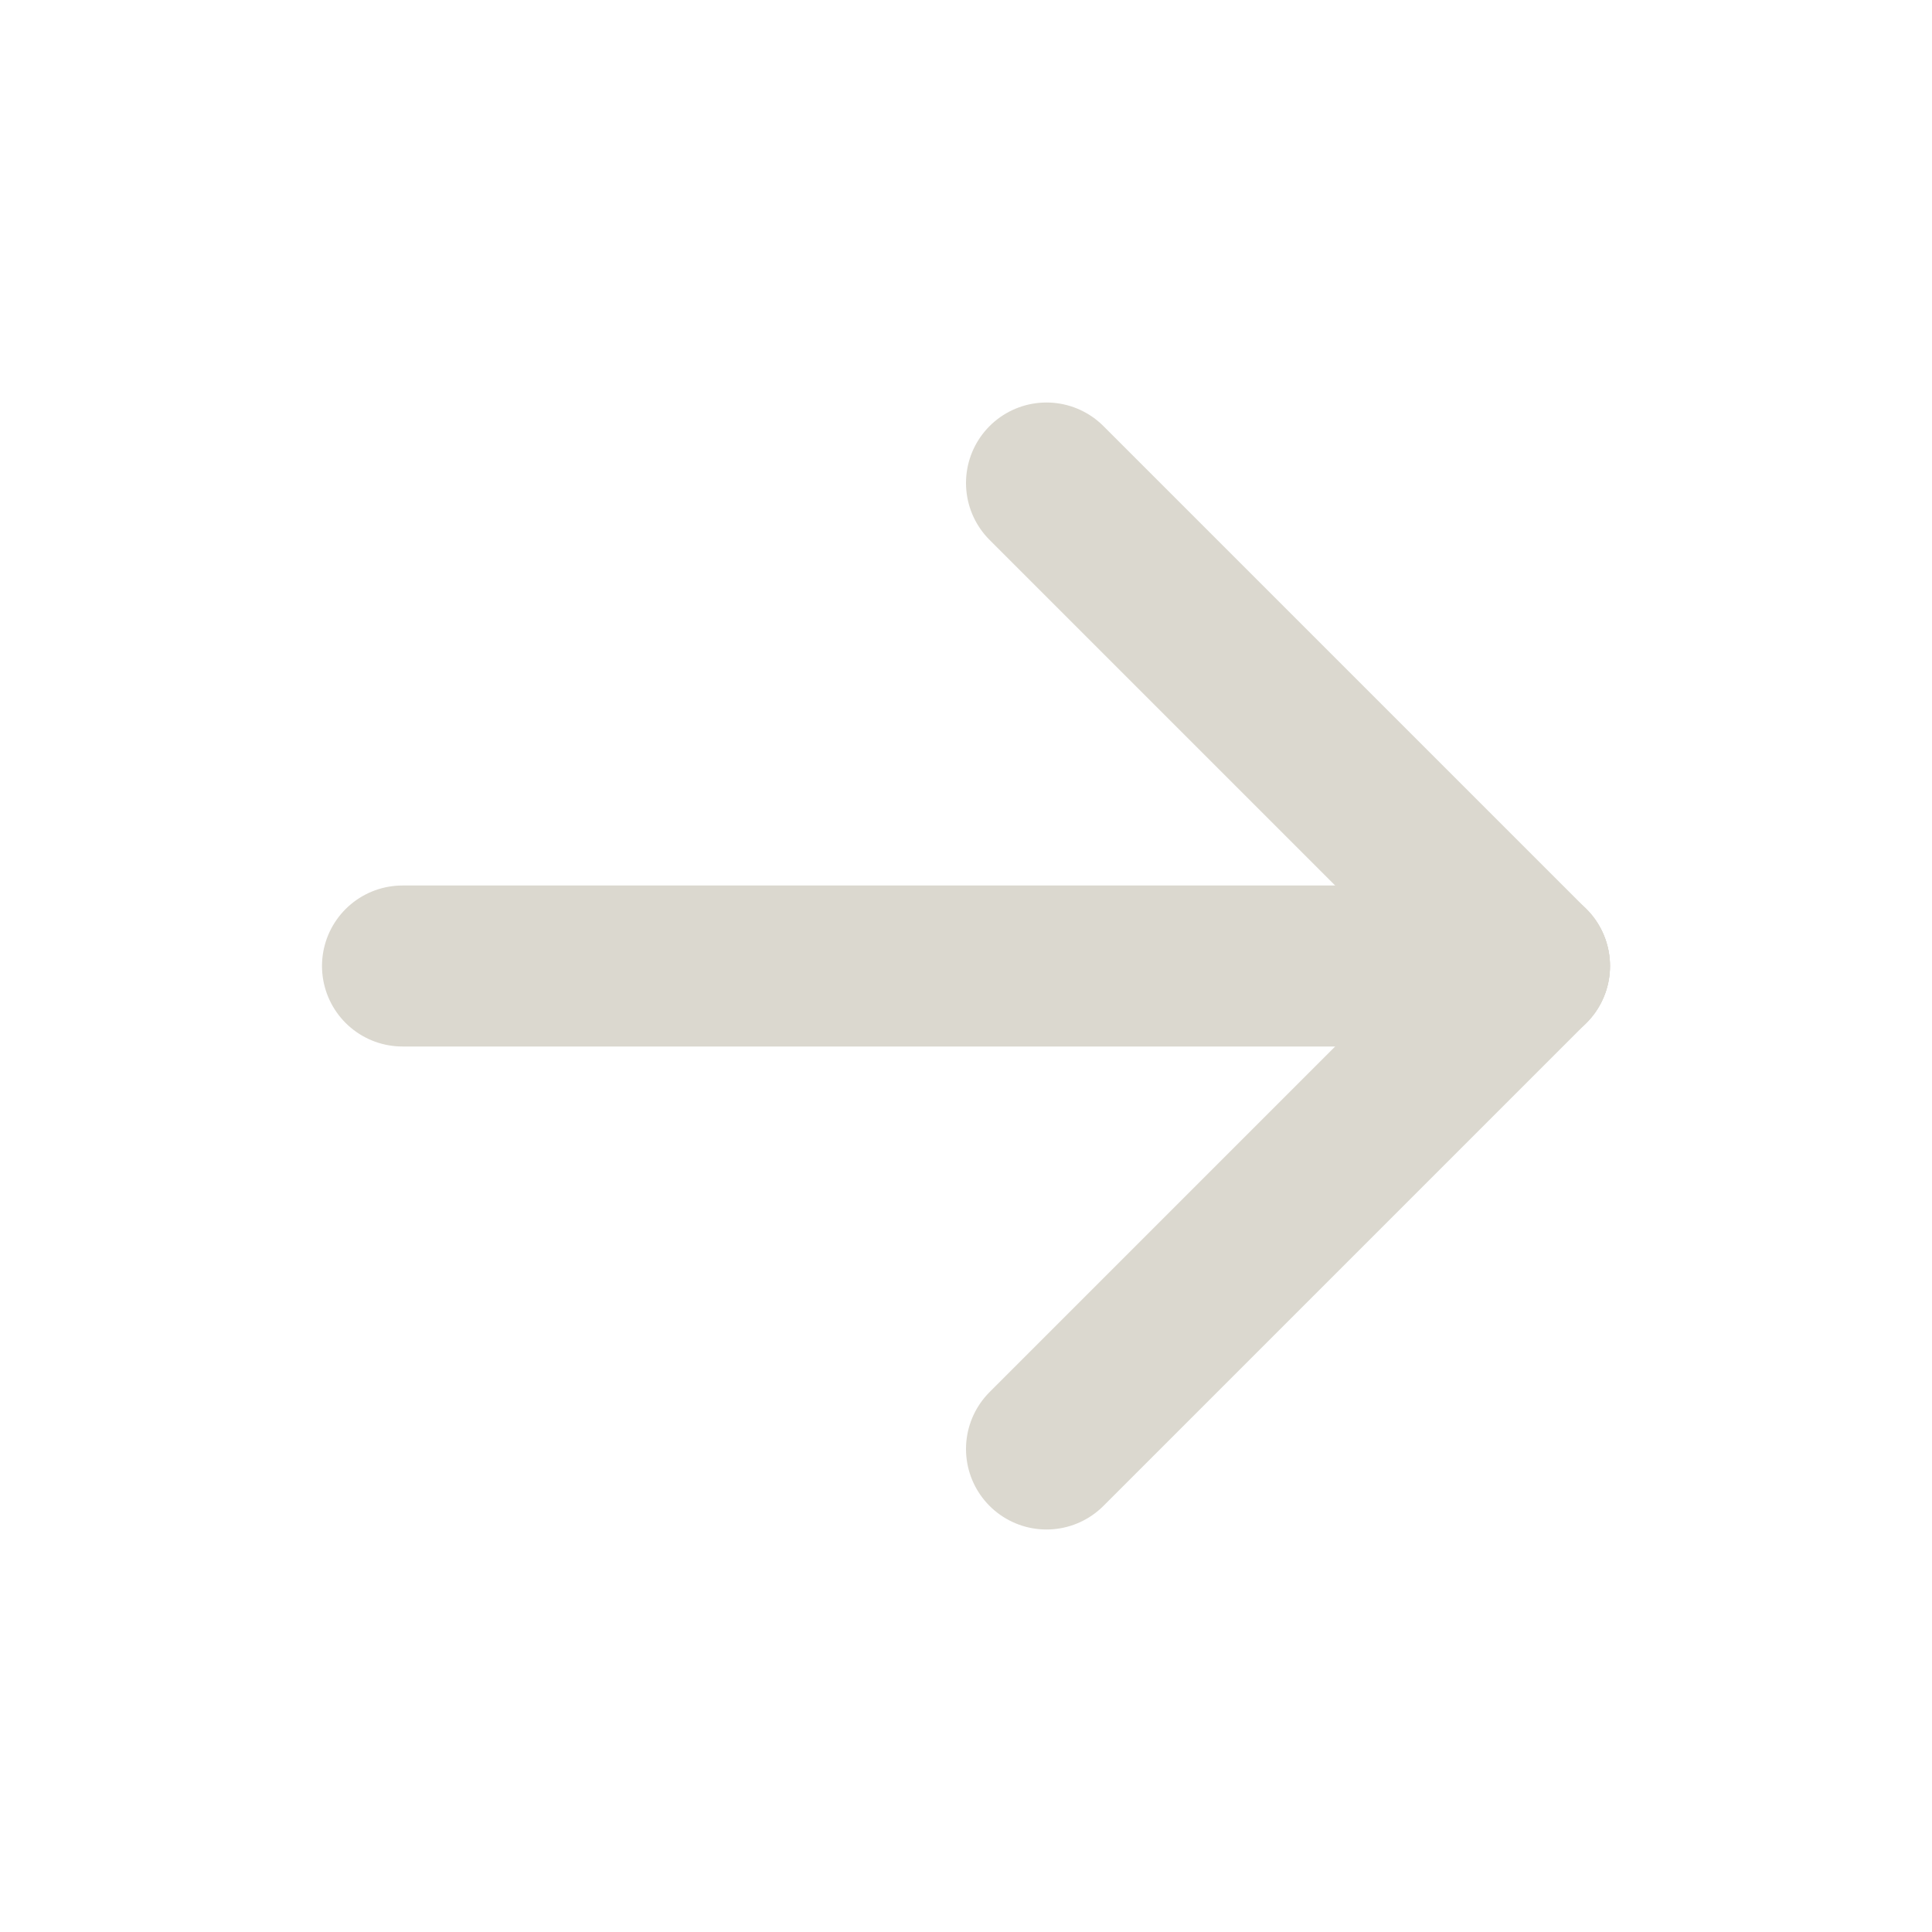
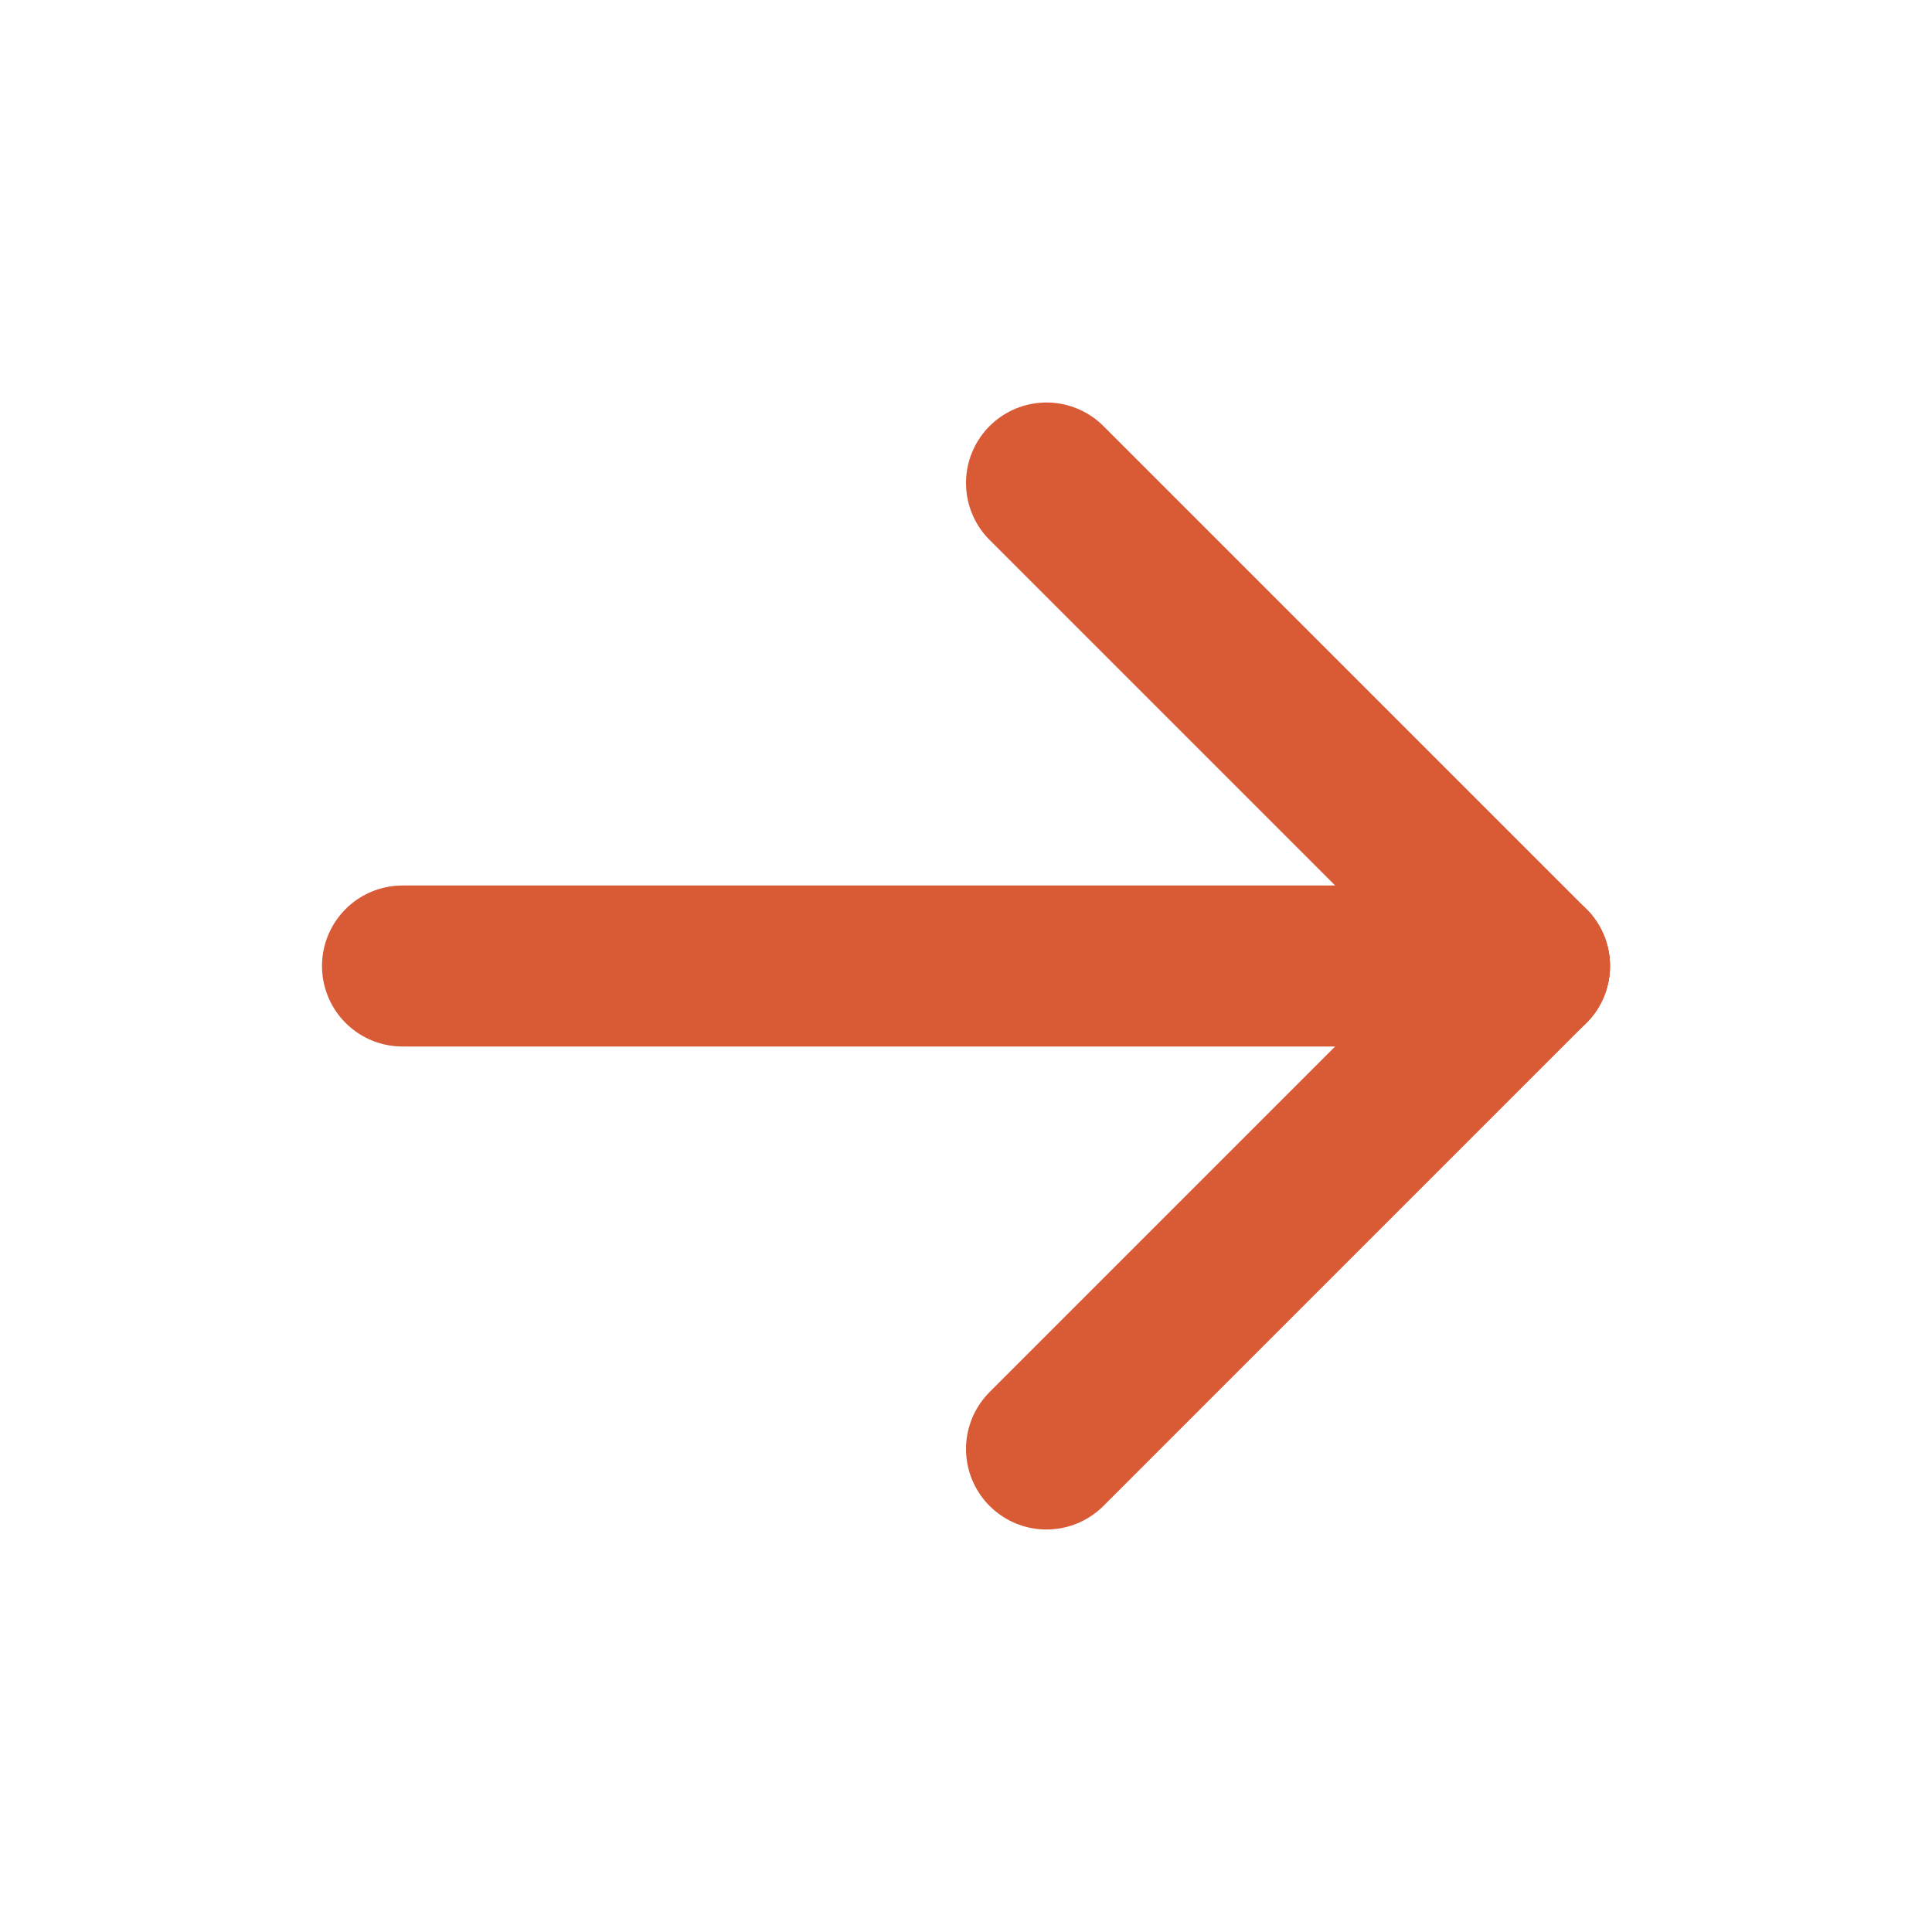
- <svg xmlns="http://www.w3.org/2000/svg" class="icon icon-tabler icon-tabler-arrow-right" width="24" height="24" viewBox="0 0 24 24" stroke-width="2" stroke="#dbd8cf" fill="none" stroke-linecap="round" stroke-linejoin="round">
+ <svg xmlns="http://www.w3.org/2000/svg" class="icon icon-tabler icon-tabler-arrow-right" width="24" height="24" viewBox="0 0 24 24" stroke-width="2" stroke="#d95b36" fill="none" stroke-linecap="round" stroke-linejoin="round">
  <path stroke="none" d="M0 0h24v24H0z" fill="none" />
  <path d="M5 12l14 0" />
  <path d="M13 18l6 -6" />
  <path d="M13 6l6 6" />
</svg>
